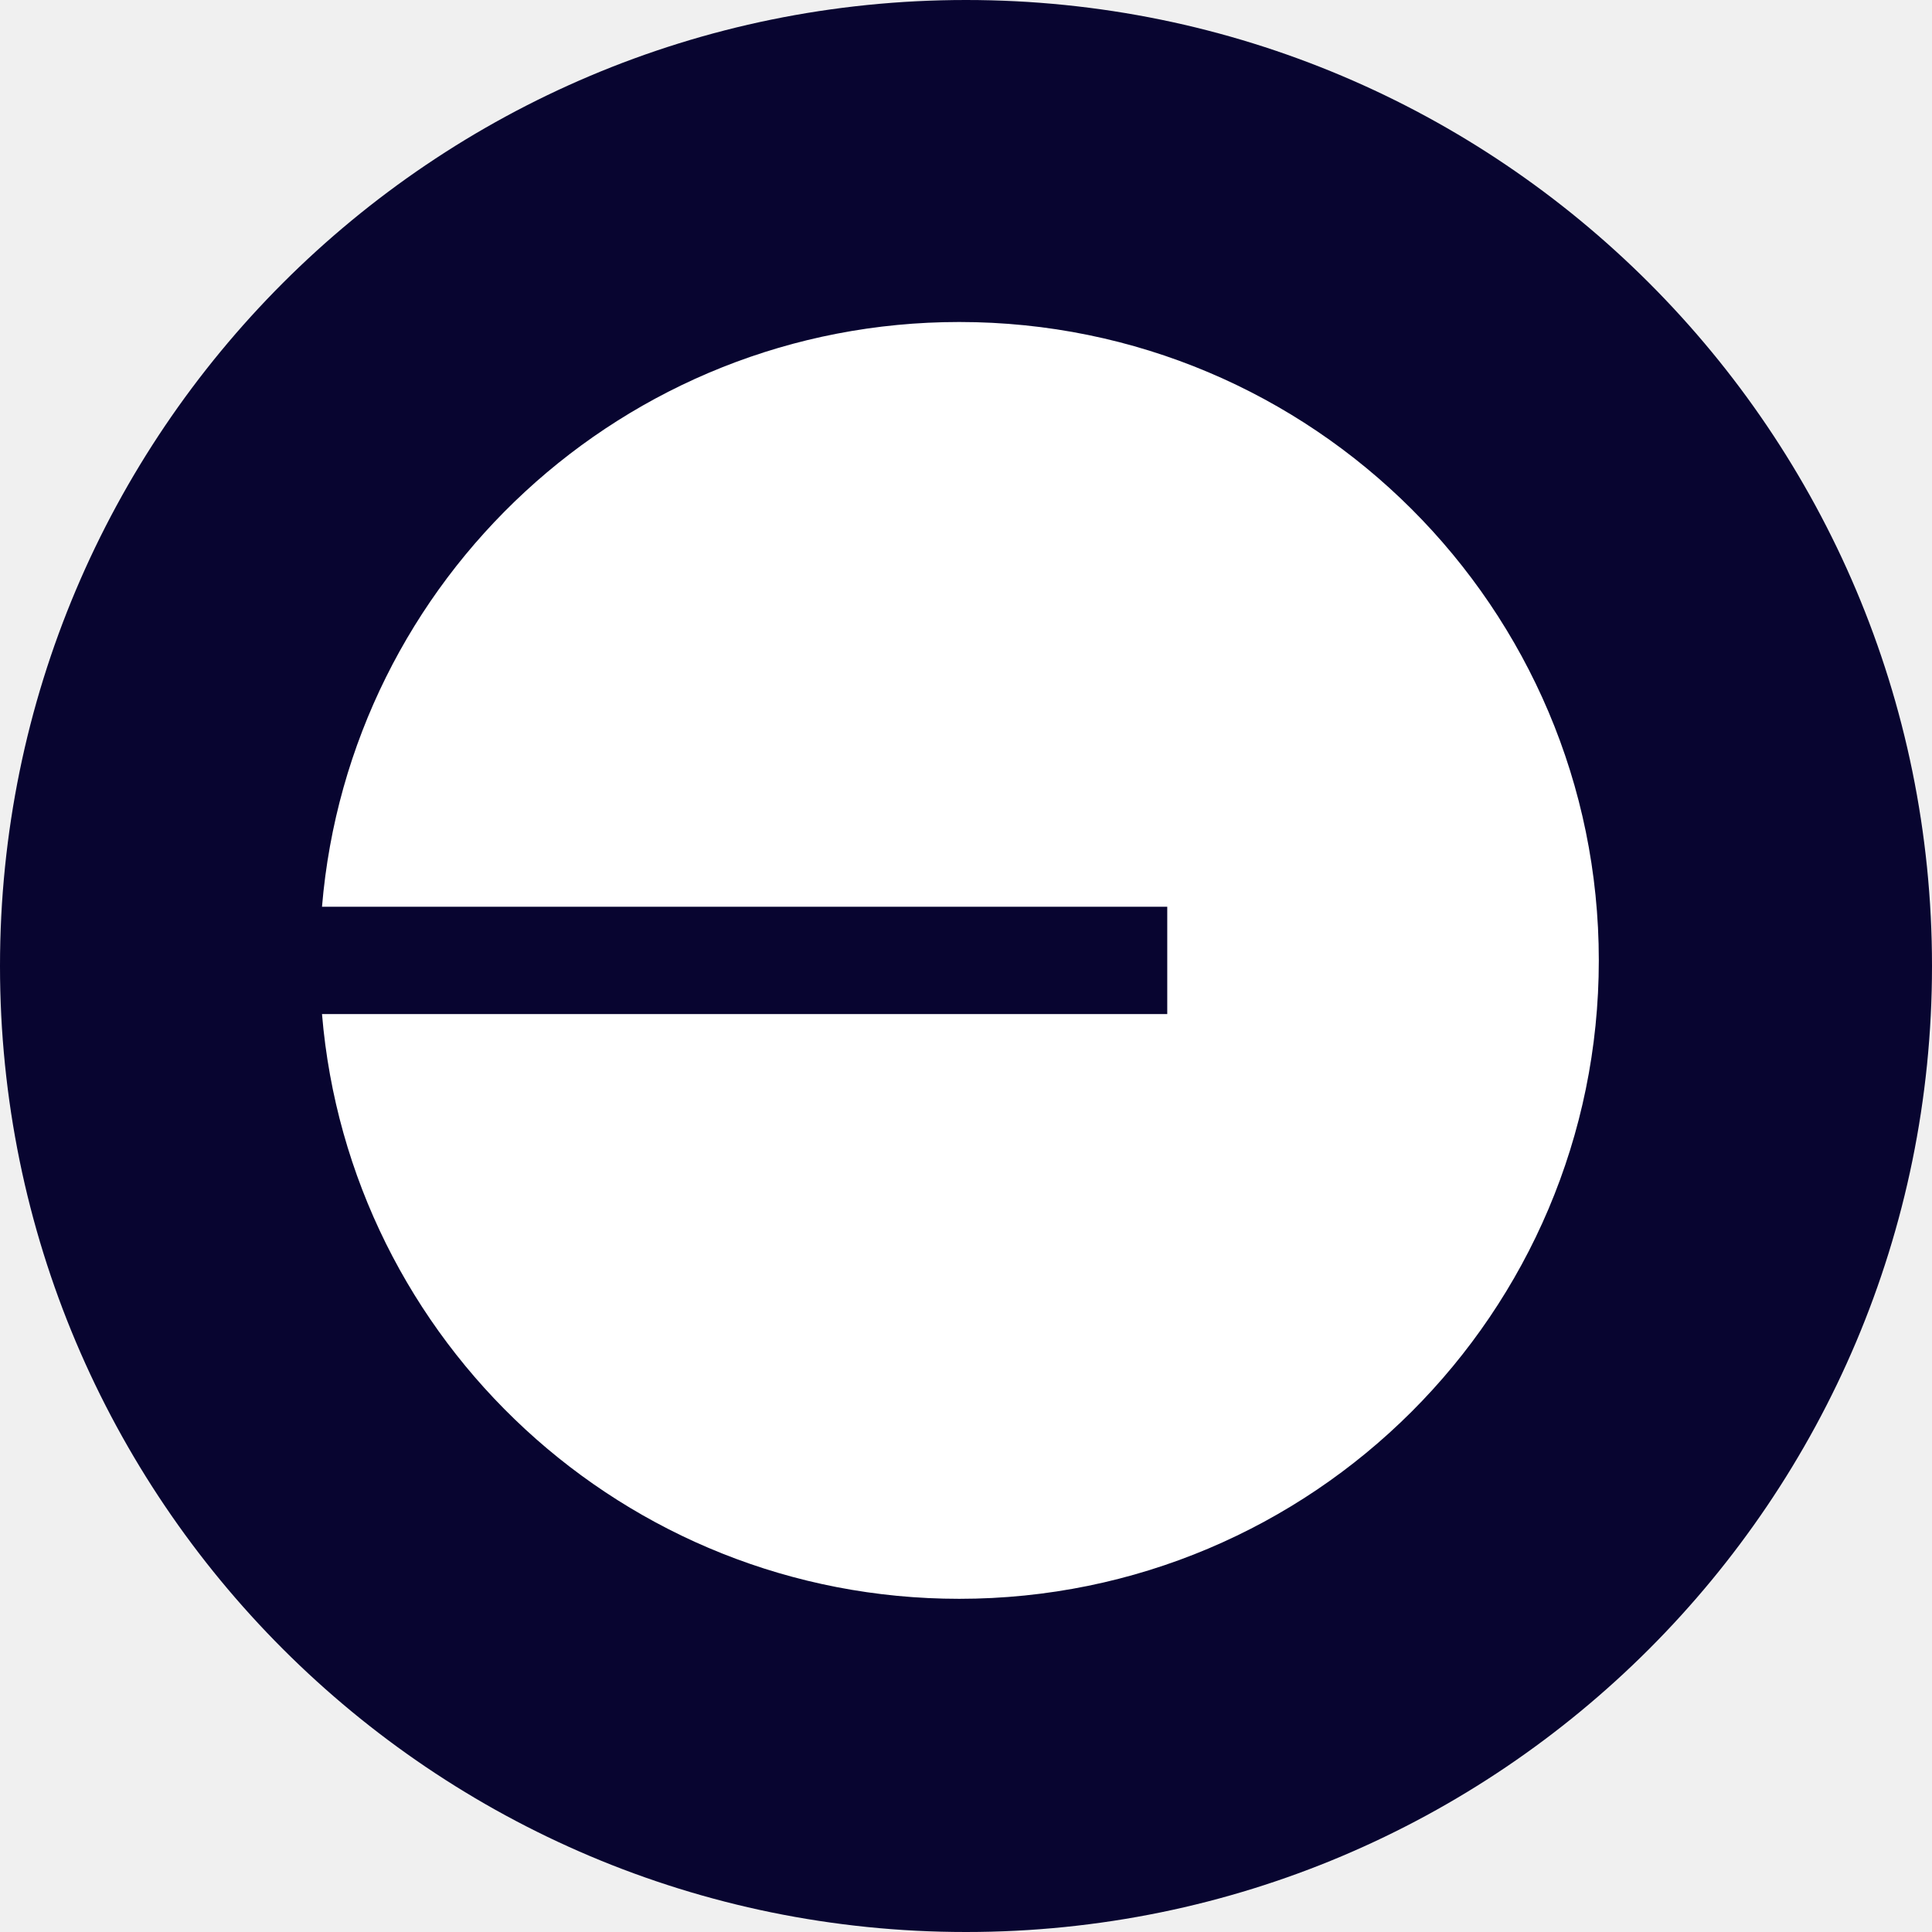
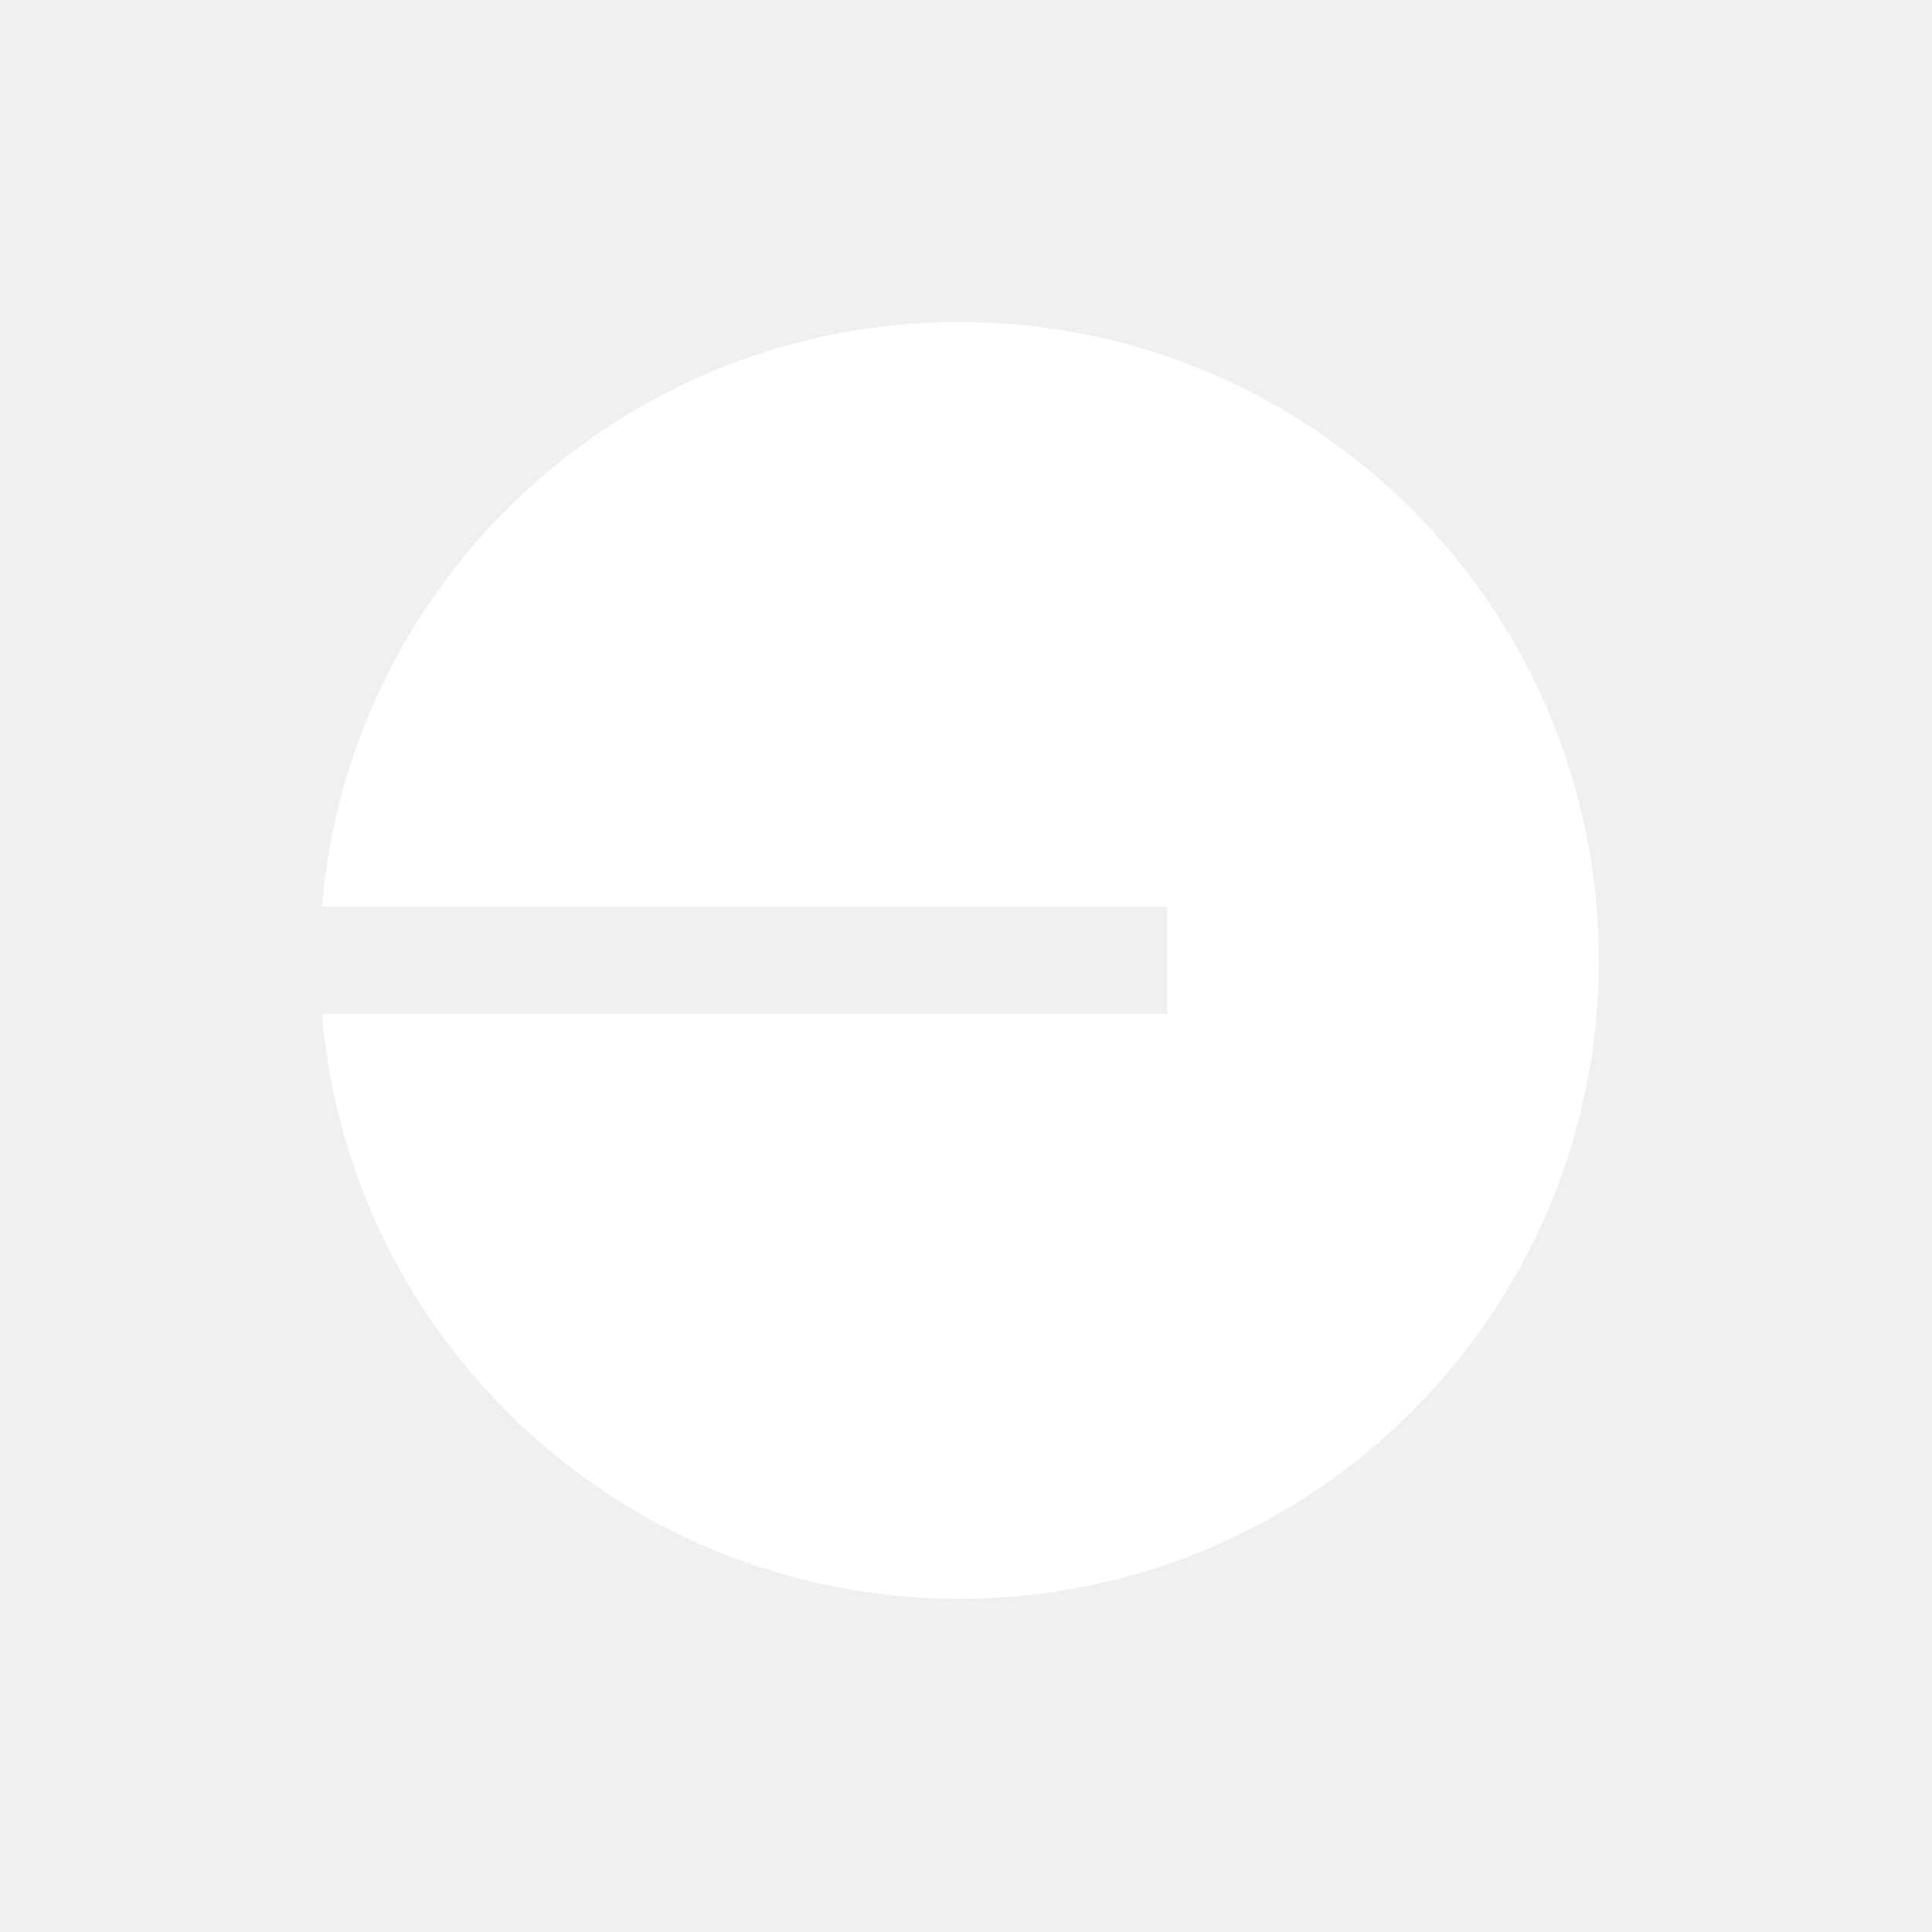
<svg xmlns="http://www.w3.org/2000/svg" width="24" height="24" viewBox="0 0 24 24" fill="none">
-   <rect width="24" height="24" rx="12" fill="#080530" />
  <g clip-path="url(#clip0_3819_19569)">
    <path d="M11.916 19.861C16.304 19.861 19.861 16.31 19.861 11.93C19.861 7.551 16.304 4 11.916 4C7.754 4 4.339 7.196 4 11.264H14.5V12.597H4C4.339 16.665 7.754 19.861 11.916 19.861Z" fill="white" />
  </g>
  <defs>
    <clipPath id="clip0_3819_19569">
      <rect width="16" height="16" fill="white" transform="translate(4 4)" />
    </clipPath>
  </defs>
</svg>
